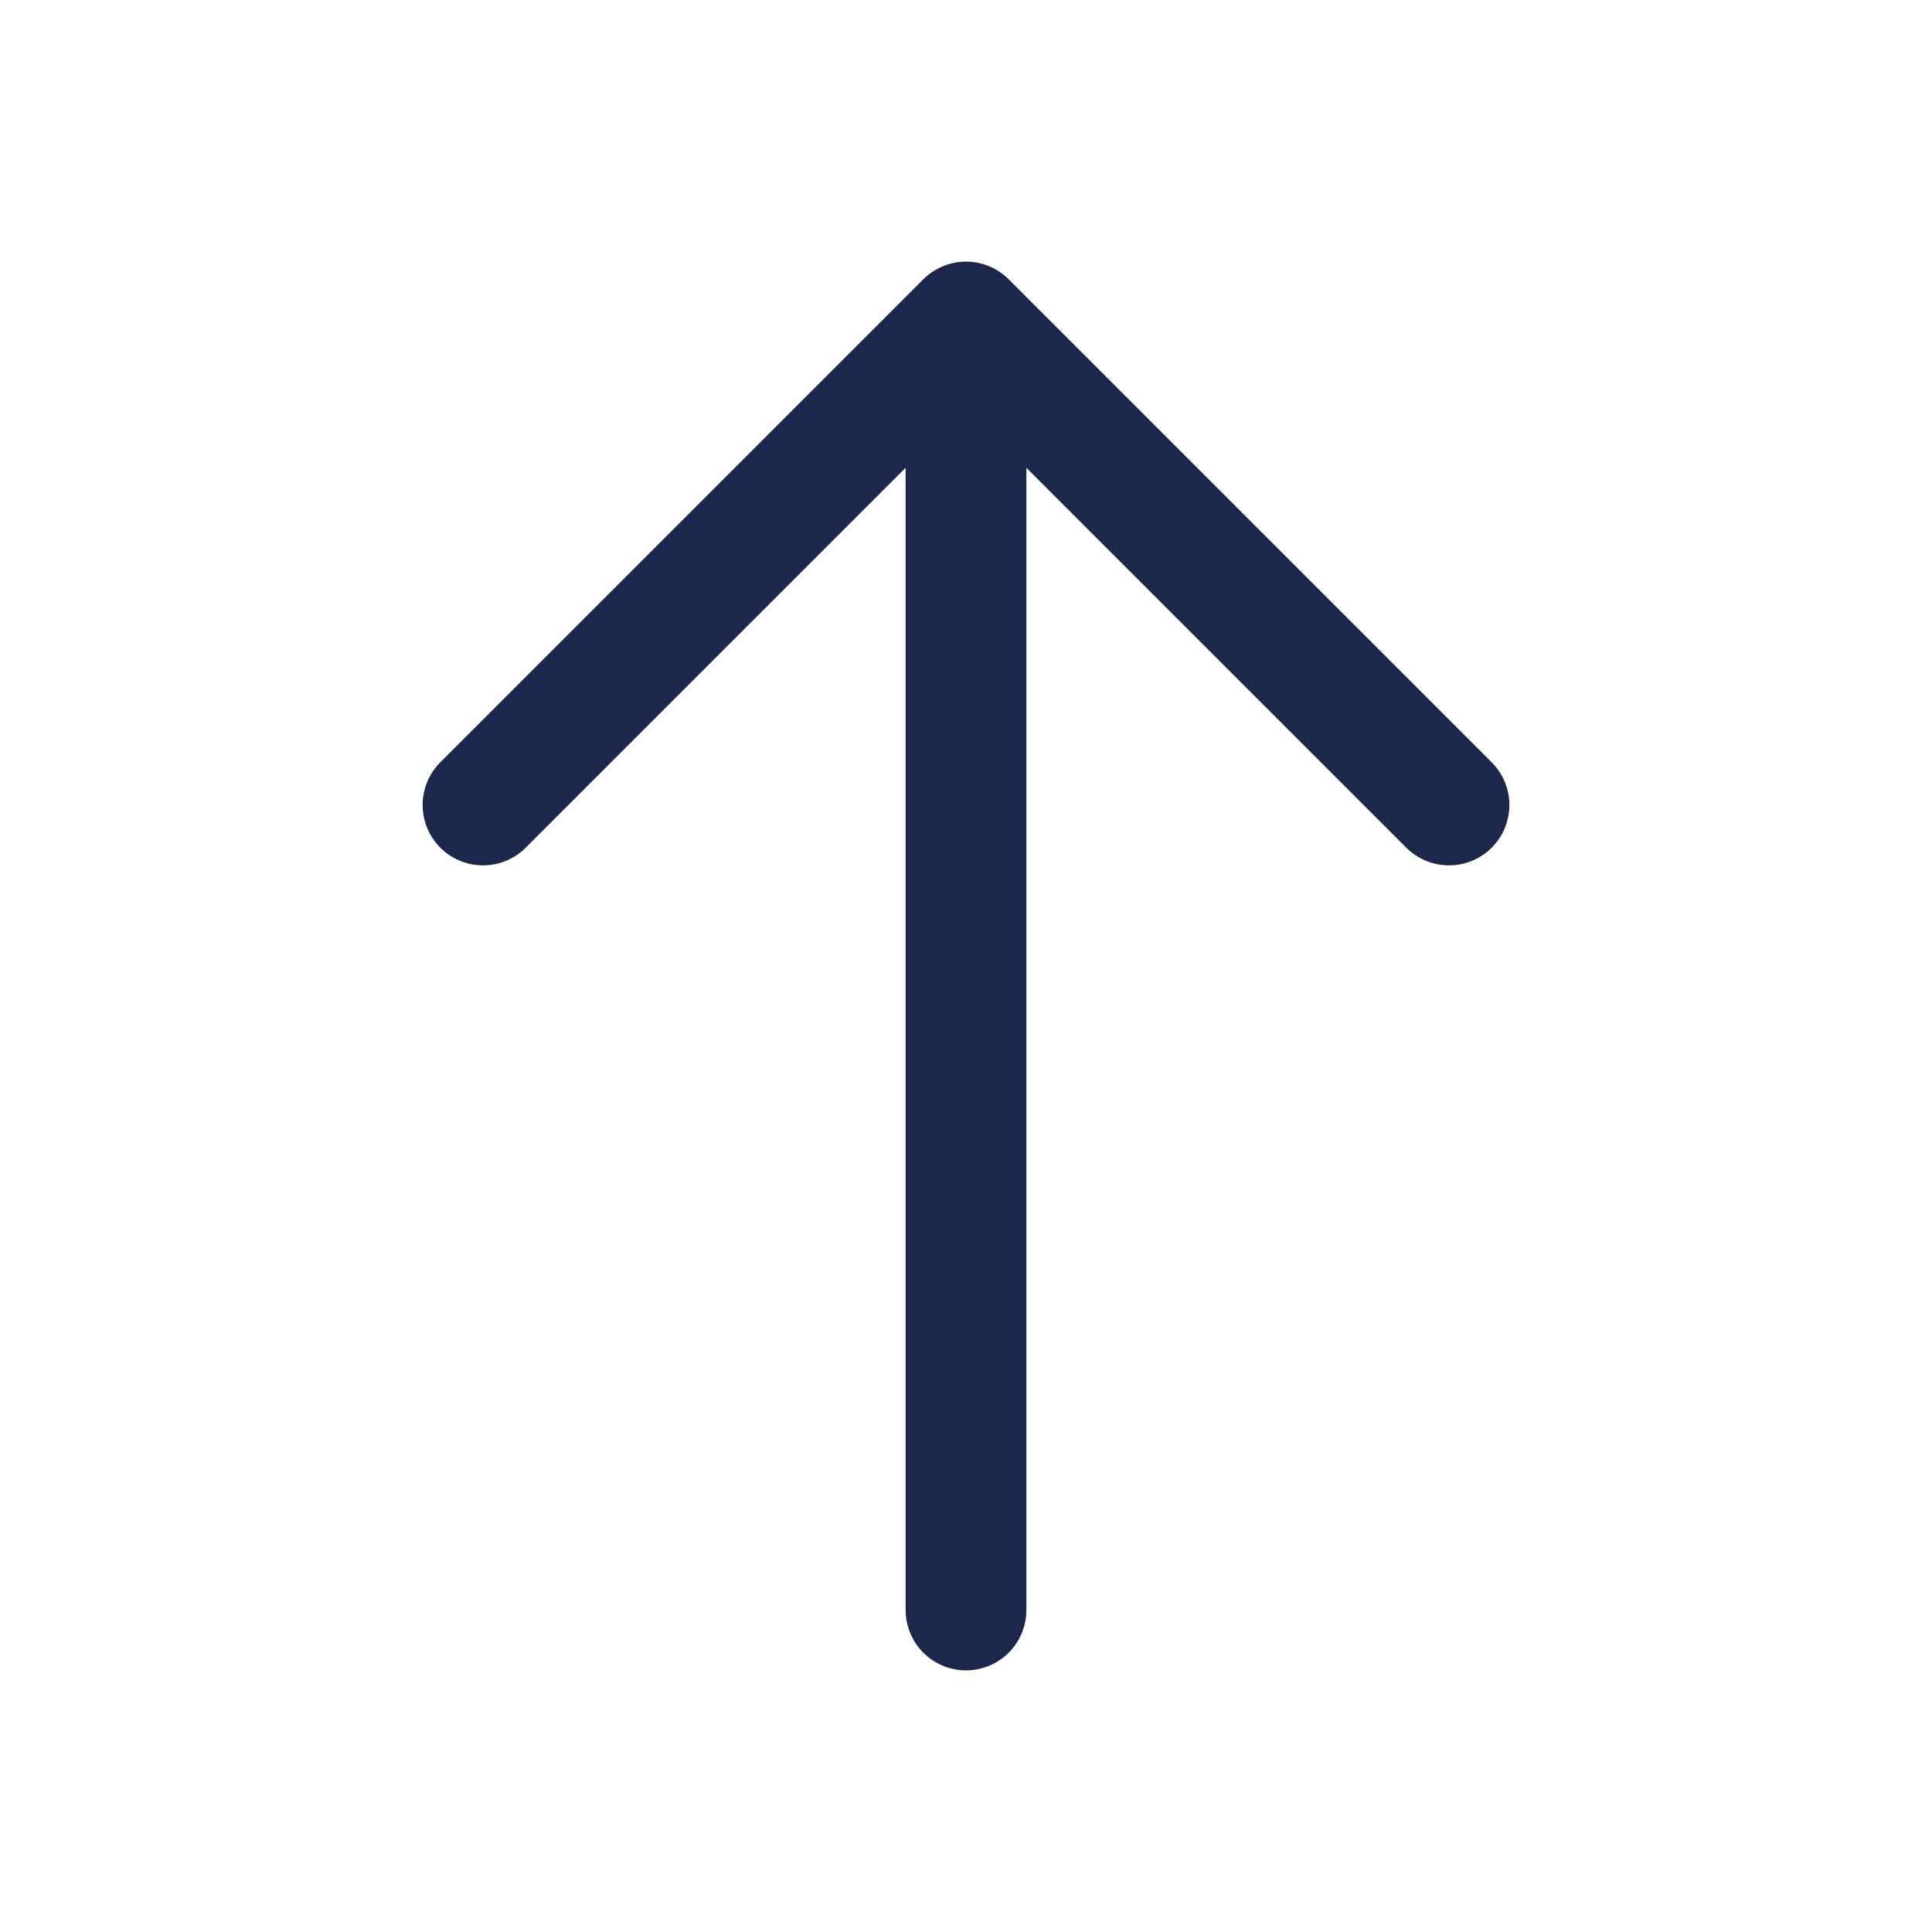
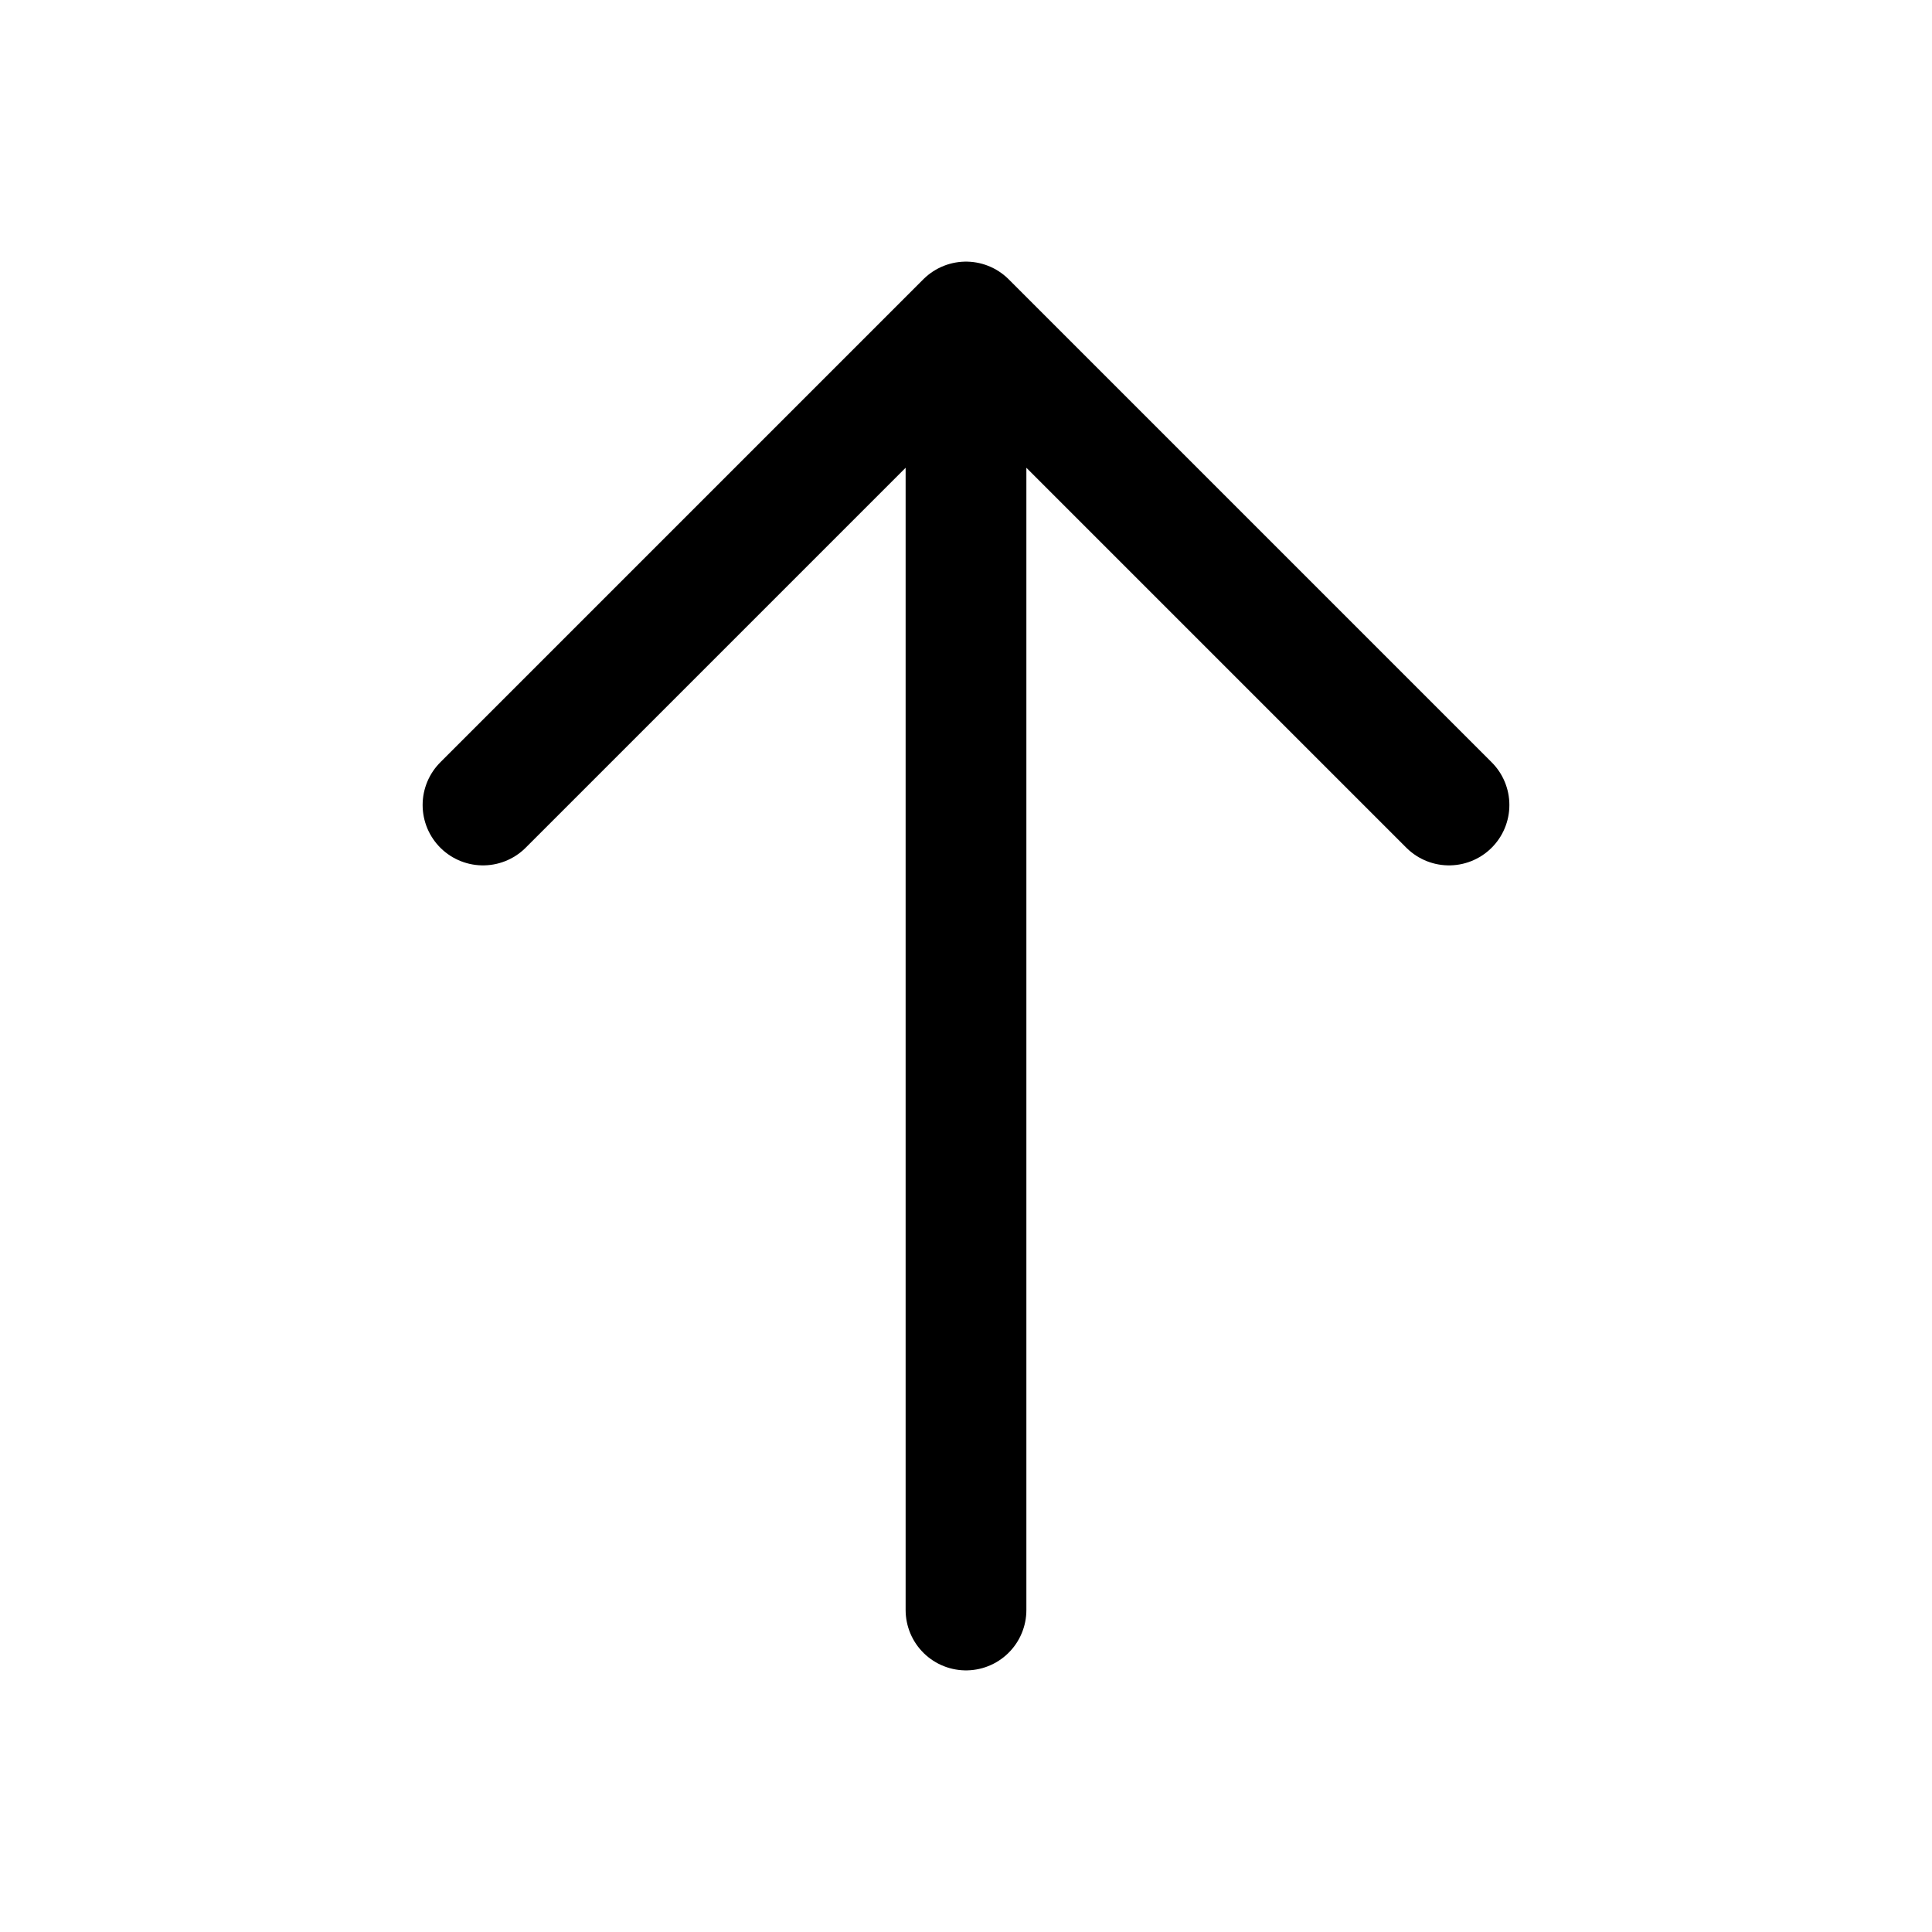
<svg xmlns="http://www.w3.org/2000/svg" width="24" height="24" viewBox="0 0 24 24" fill="none">
-   <path d="M12 20L12 4M6 10L12 4L18 10" stroke="#1C274C" stroke-width="1.5" stroke-linecap="round" stroke-linejoin="round" />
+   <path d="M12 20L12 4M6 10L12 4L18 10" stroke="currentColor" stroke-width="1.5" stroke-linecap="round" stroke-linejoin="round" />
</svg>
